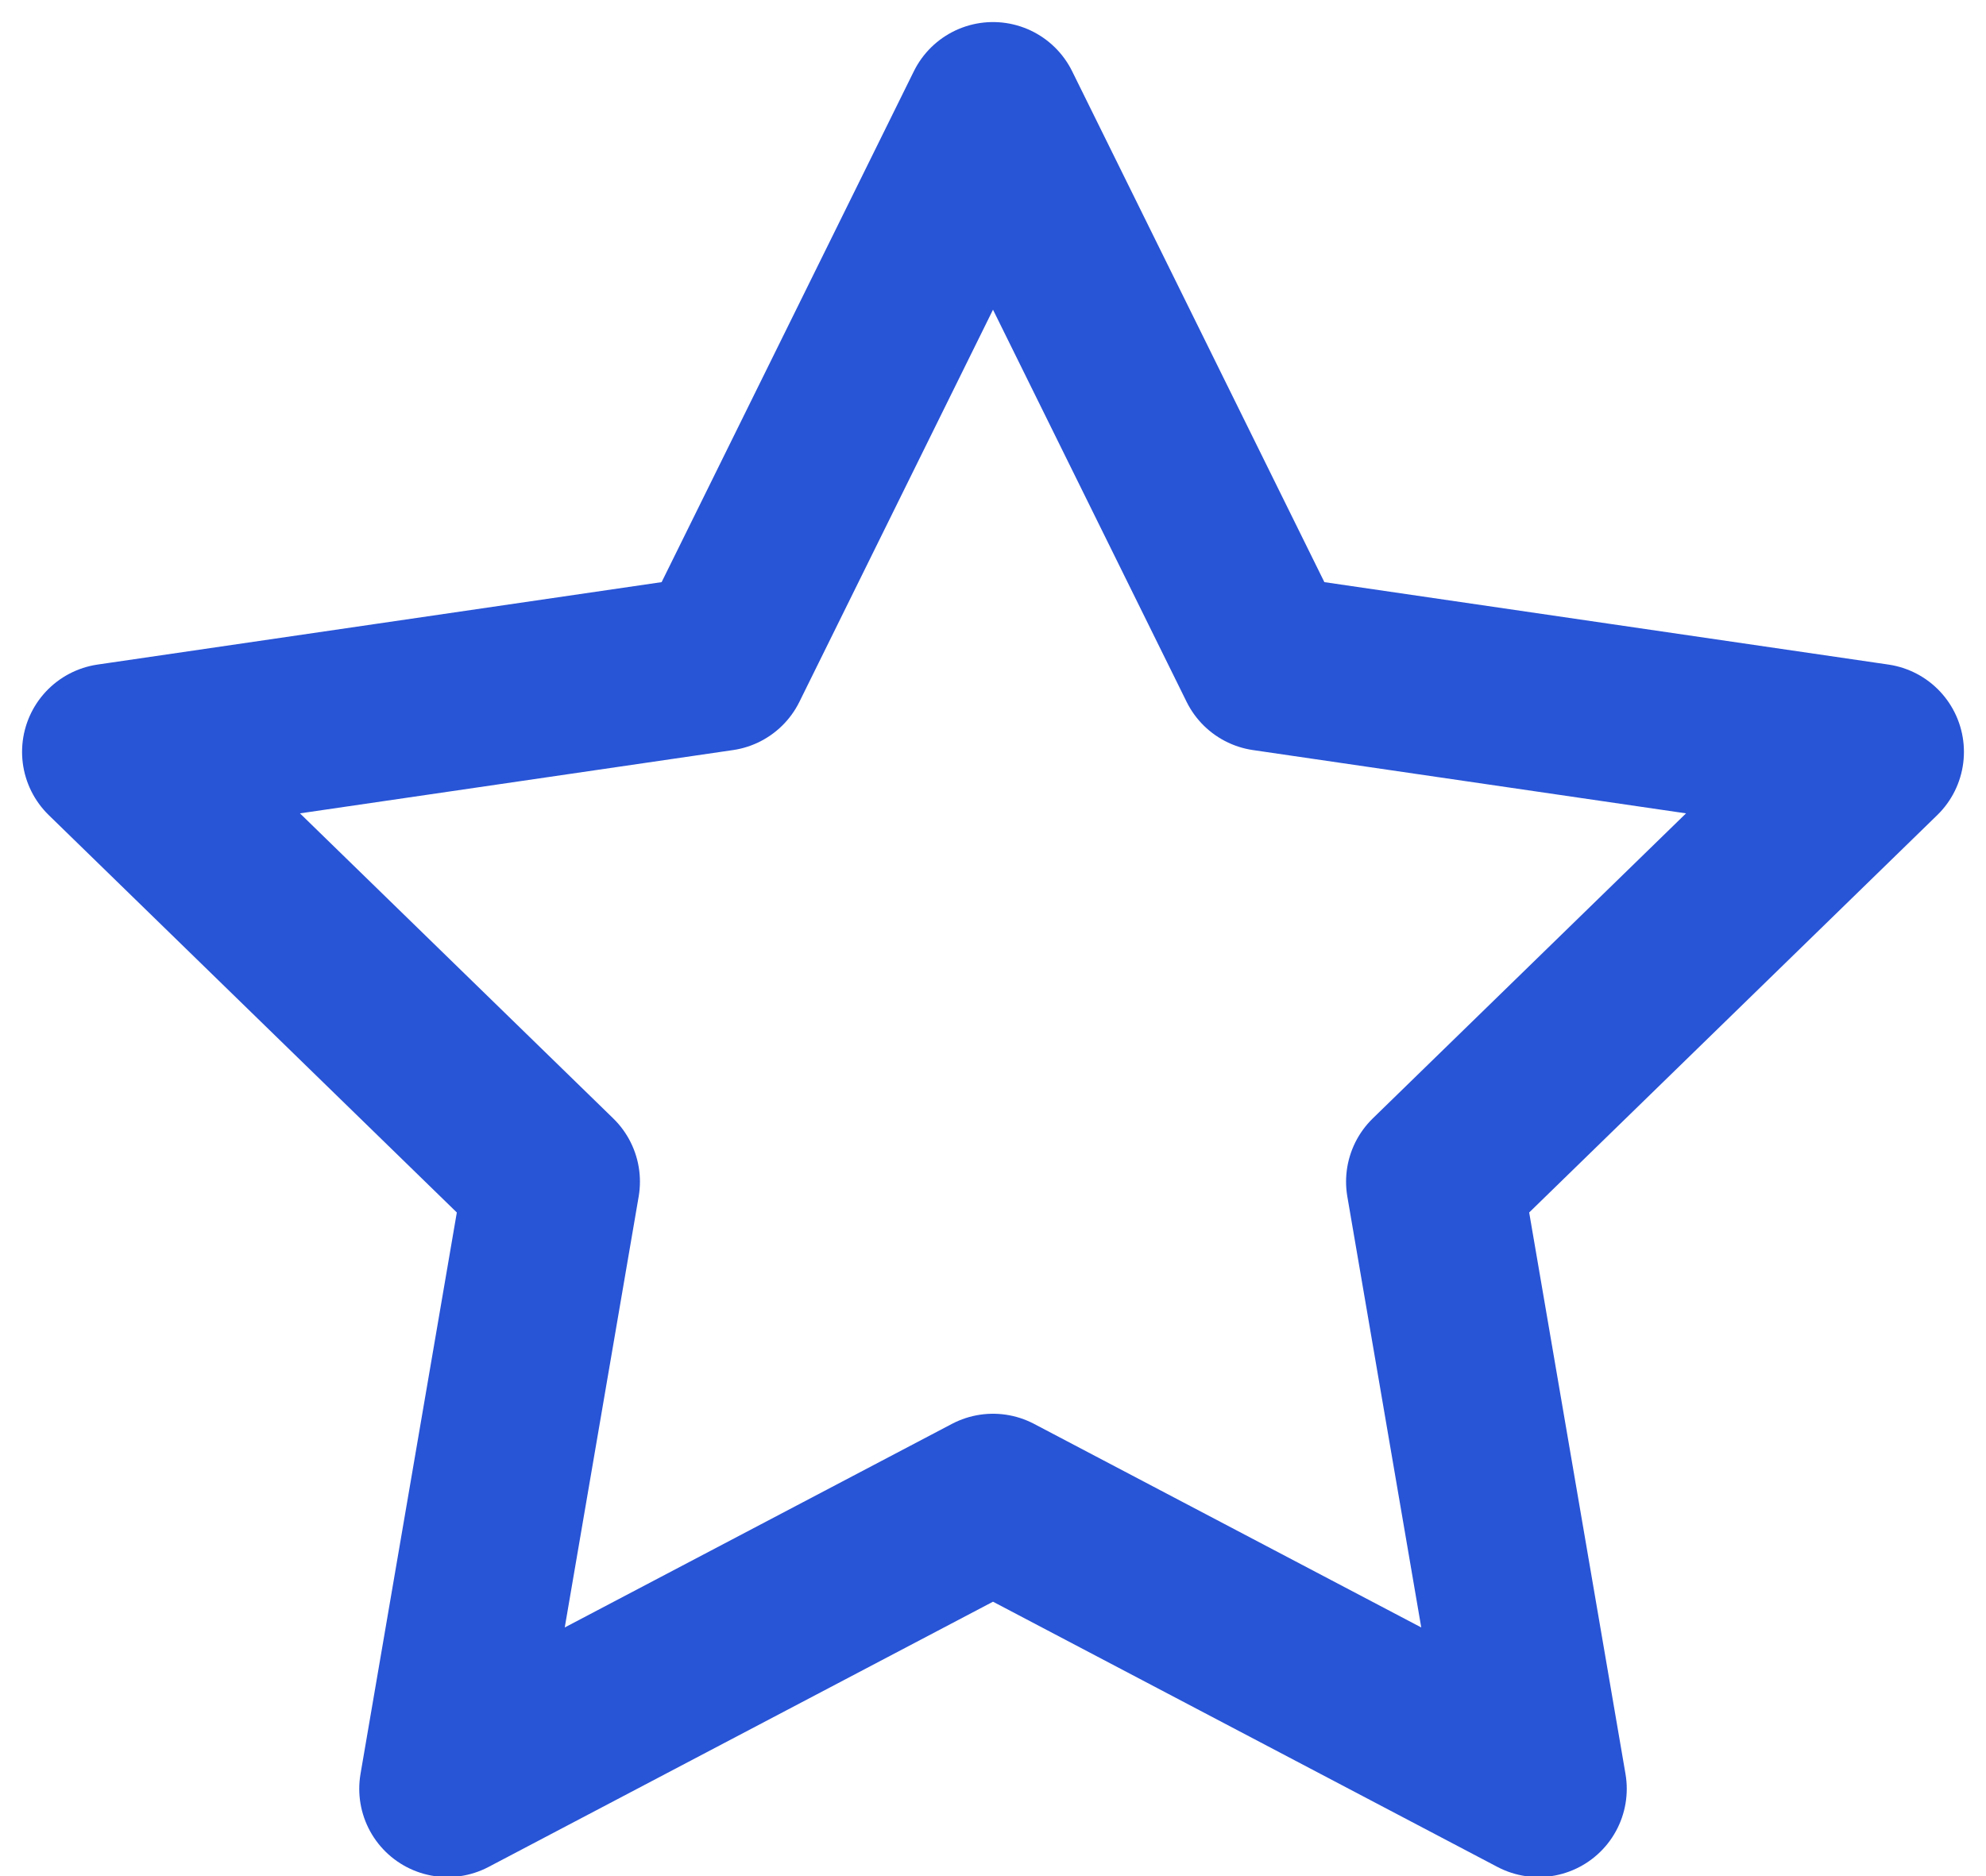
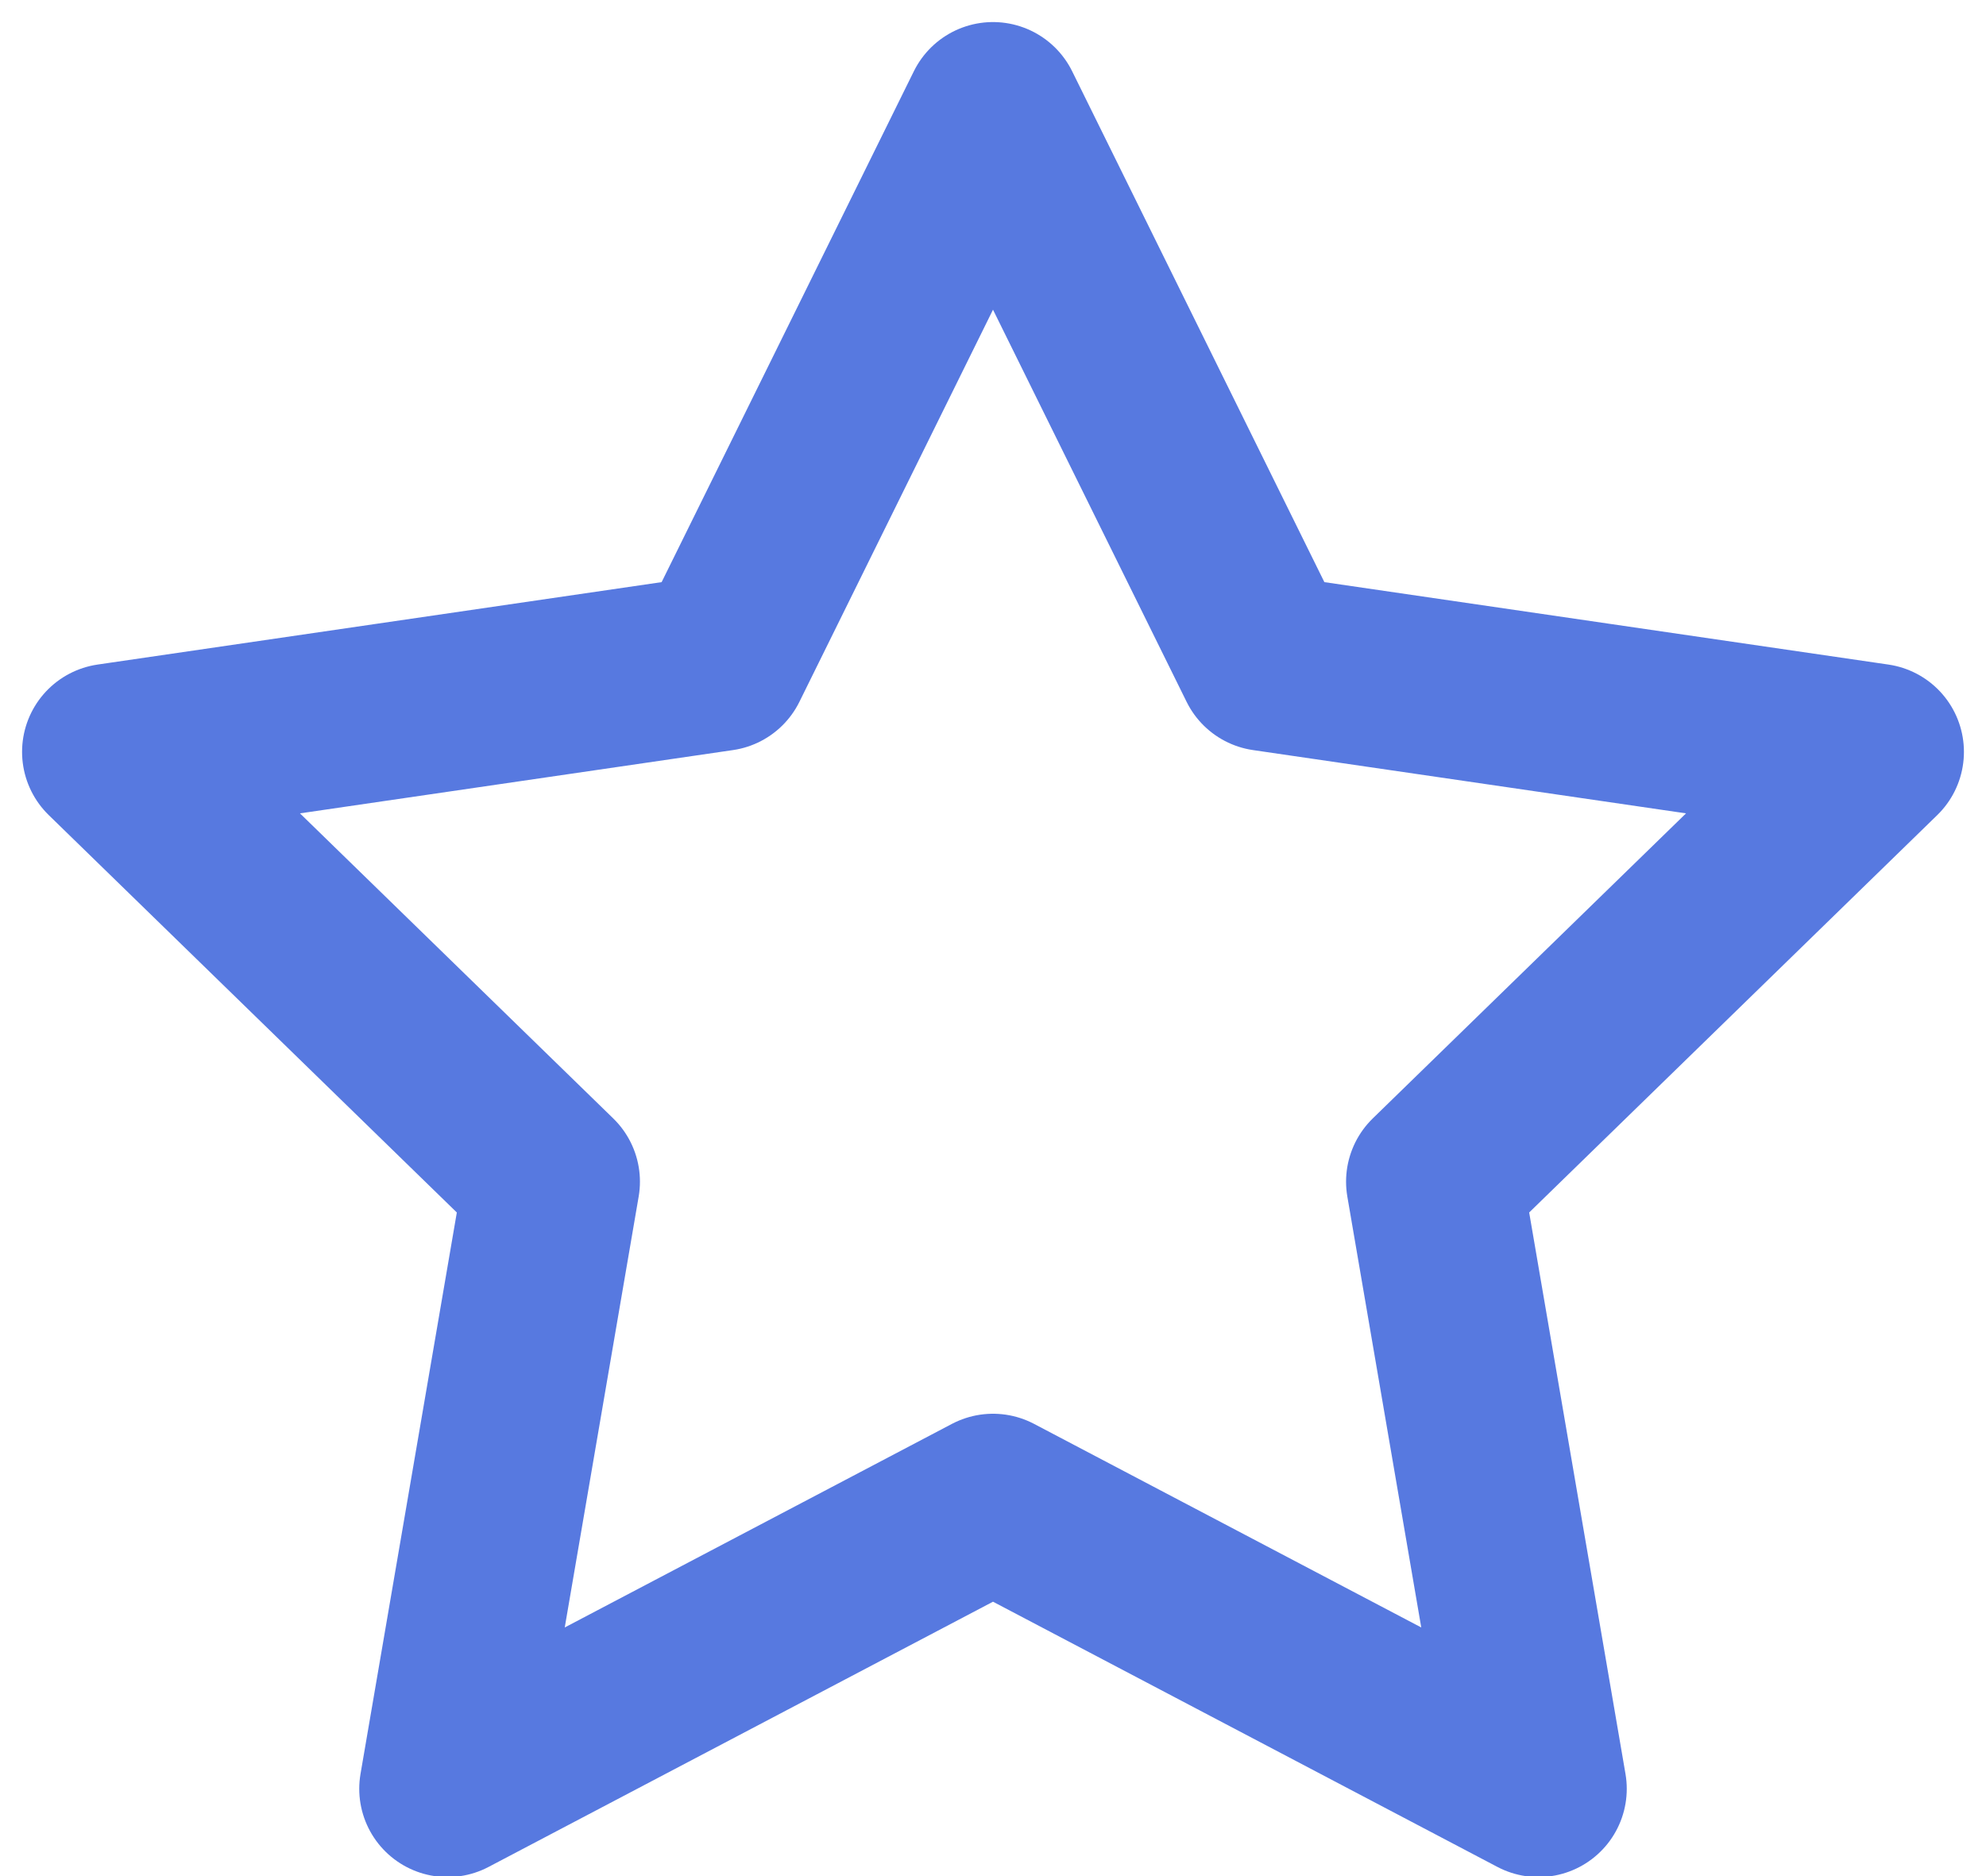
<svg xmlns="http://www.w3.org/2000/svg" width="36px" height="34px" viewBox="0 0 36 34" version="1.1">
  <g id="Site" stroke="none" stroke-width="1" fill="none" fill-rule="evenodd" stroke-linecap="round" stroke-linejoin="round">
-     <g id="Main" transform="translate(-495, -228)" stroke="#2854D6" stroke-width="3.2">
+     <g id="Main" transform="translate(-495, -228)" stroke="#5779E0" stroke-width="3.2">
      <g id="Header">
-         <g id="Group-2" transform="translate(260, 147)">
-           <g id="Group-5" transform="translate(237, 82)">
+         <g id="Group-2" transform="translate(260, 154)">
+           <g id="Group-5" transform="translate(237, 75)">
            <g id="design" transform="translate(0, 1)">
              <polygon id="Path" points="16 0 20.944 10.016 32 11.632 24 19.424 25.888 30.432 16 25.232 6.112 30.432 8 19.424 0 11.632 11.056 10.016" />
            </g>
          </g>
        </g>
      </g>
    </g>
  </g>
</svg>
